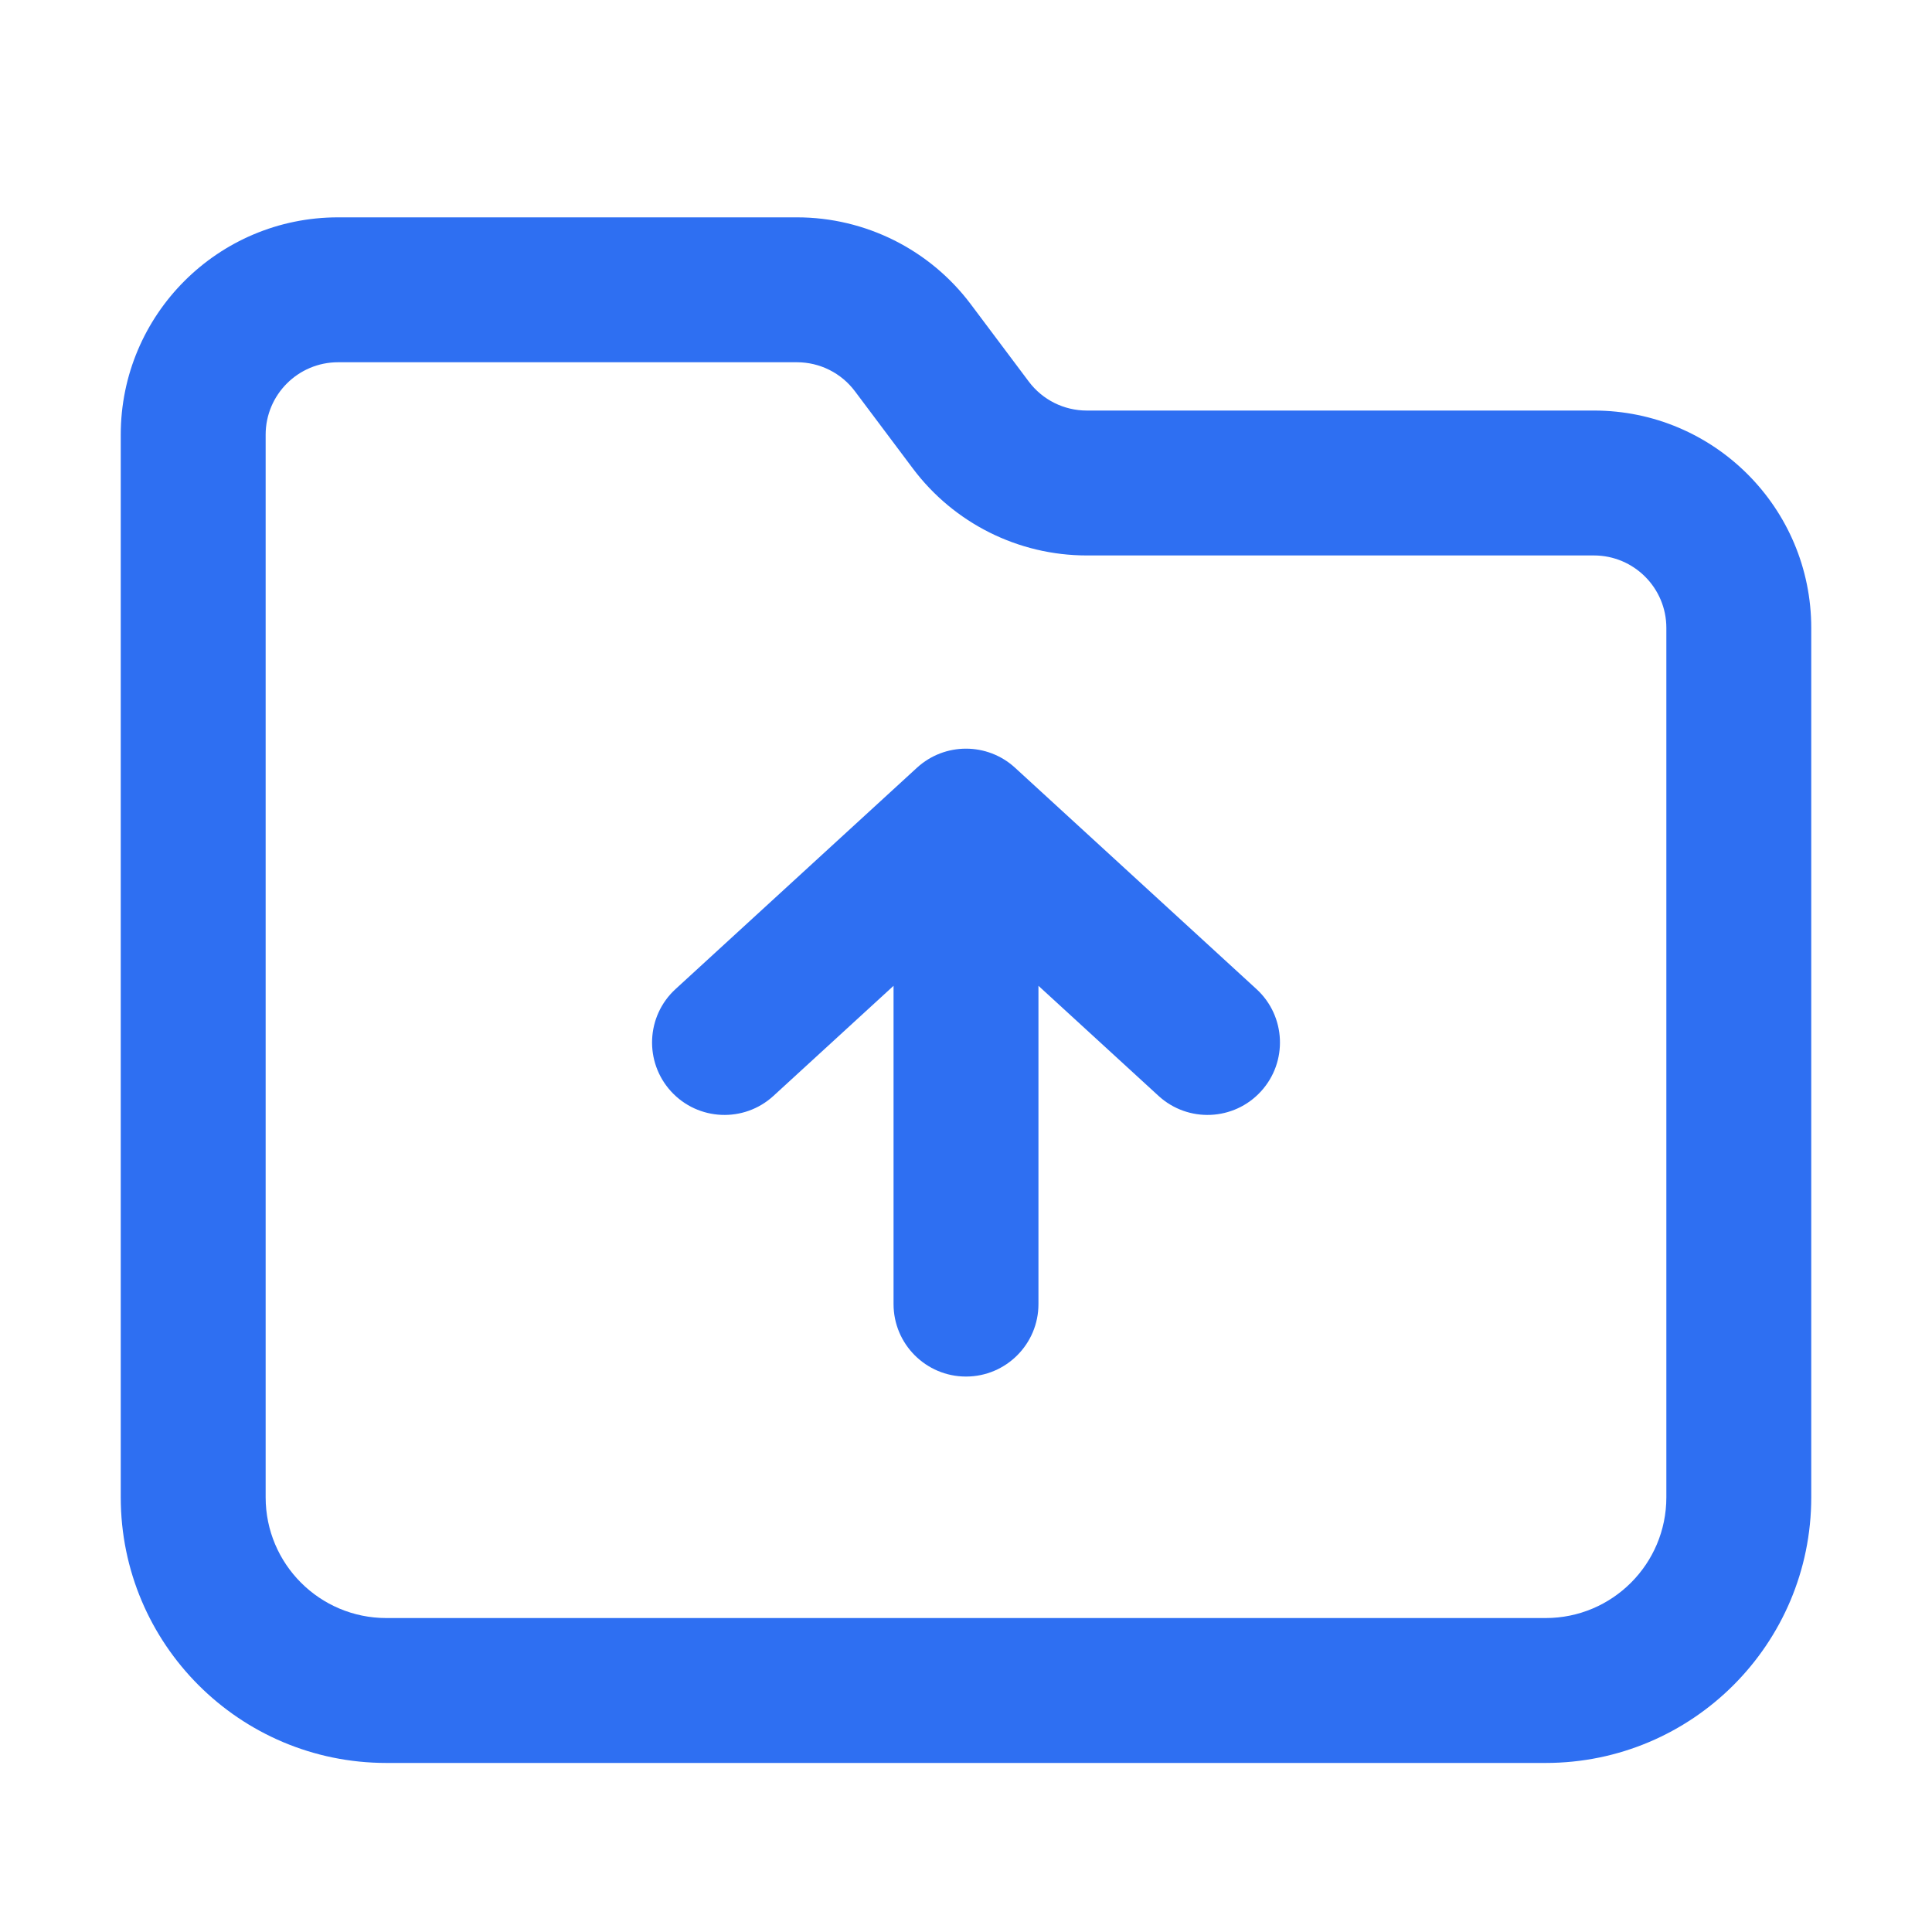
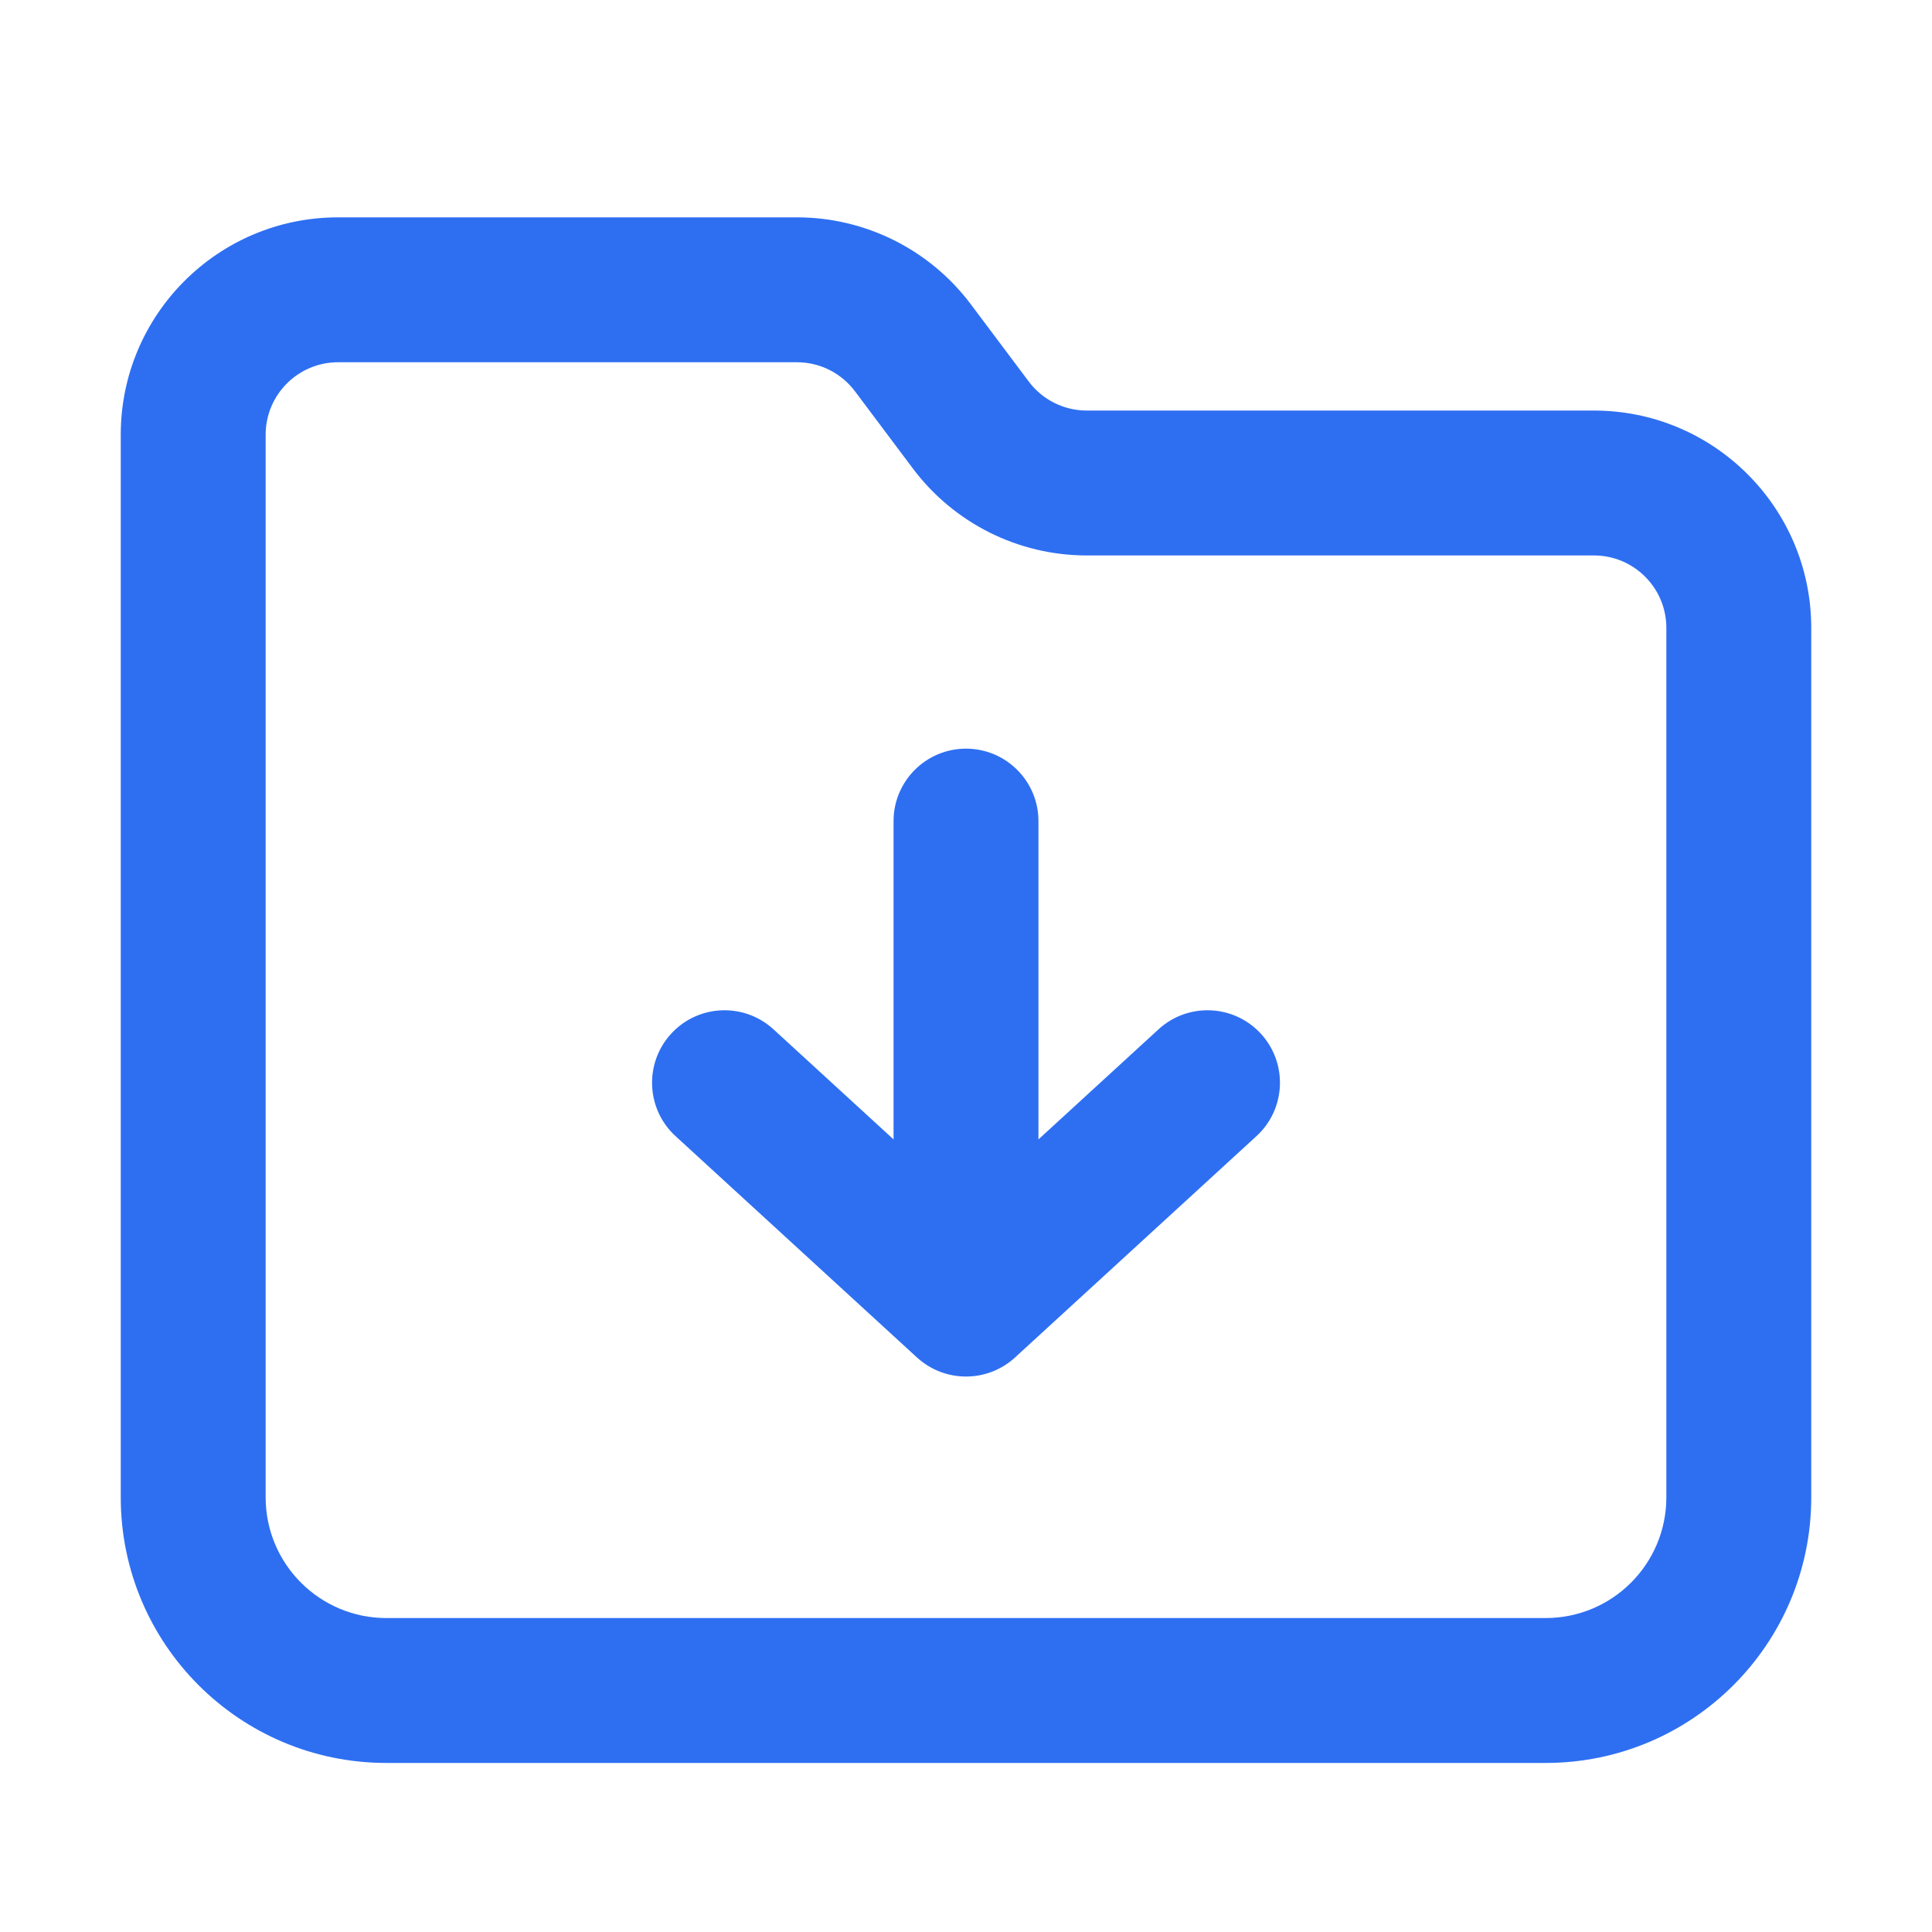
<svg xmlns="http://www.w3.org/2000/svg" width="40" height="40" viewBox="0 0 40 40" fill="none">
  <path fill-rule="evenodd" clip-rule="evenodd" d="M7 7.5C6.172 7.5 5.5 8.172 5.5 9V31C5.5 32.381 6.619 33.5 8 33.5H32C33.381 33.5 34.5 32.381 34.5 31V13C34.5 12.172 33.828 11.5 33 11.5H22.5C21.084 11.5 19.75 10.833 18.9 9.7L17.7 8.1C17.417 7.722 16.972 7.5 16.5 7.5H7ZM2.5 9C2.5 6.515 4.515 4.5 7 4.5H16.5C17.916 4.5 19.25 5.167 20.1 6.3L21.3 7.9C21.583 8.278 22.028 8.5 22.5 8.5H33C35.485 8.5 37.5 10.515 37.5 13V31C37.5 34.038 35.038 36.5 32 36.5H8C4.962 36.5 2.5 34.038 2.5 31V9Z" fill="#2E6FF2" />
-   <path fill-rule="evenodd" clip-rule="evenodd" d="M20 28.5C19.172 28.5 18.5 27.828 18.5 27L18.5 20.41L16.014 22.689C15.403 23.249 14.454 23.208 13.894 22.597C13.335 21.986 13.376 21.037 13.986 20.478L18.986 15.894C19.56 15.369 20.44 15.369 21.014 15.894L26.014 20.478C26.624 21.037 26.666 21.986 26.106 22.597C25.546 23.208 24.597 23.249 23.986 22.689L21.5 20.41L21.5 27C21.5 27.828 20.828 28.5 20 28.5Z" fill="#2E6FF2" />
+   <path fill-rule="evenodd" clip-rule="evenodd" d="M20 15.5C20.828 15.5 21.5 16.172 21.5 17V23.59L23.986 21.311C24.597 20.751 25.546 20.792 26.106 21.403C26.666 22.014 26.624 22.963 26.014 23.522L21.014 28.106C20.44 28.631 19.56 28.631 18.986 28.106L13.986 23.522C13.376 22.963 13.335 22.014 13.894 21.403C14.454 20.792 15.403 20.751 16.014 21.311L18.5 23.59L18.5 17C18.5 16.172 19.172 15.5 20 15.5Z" fill="#2E6FF2" />
</svg>
